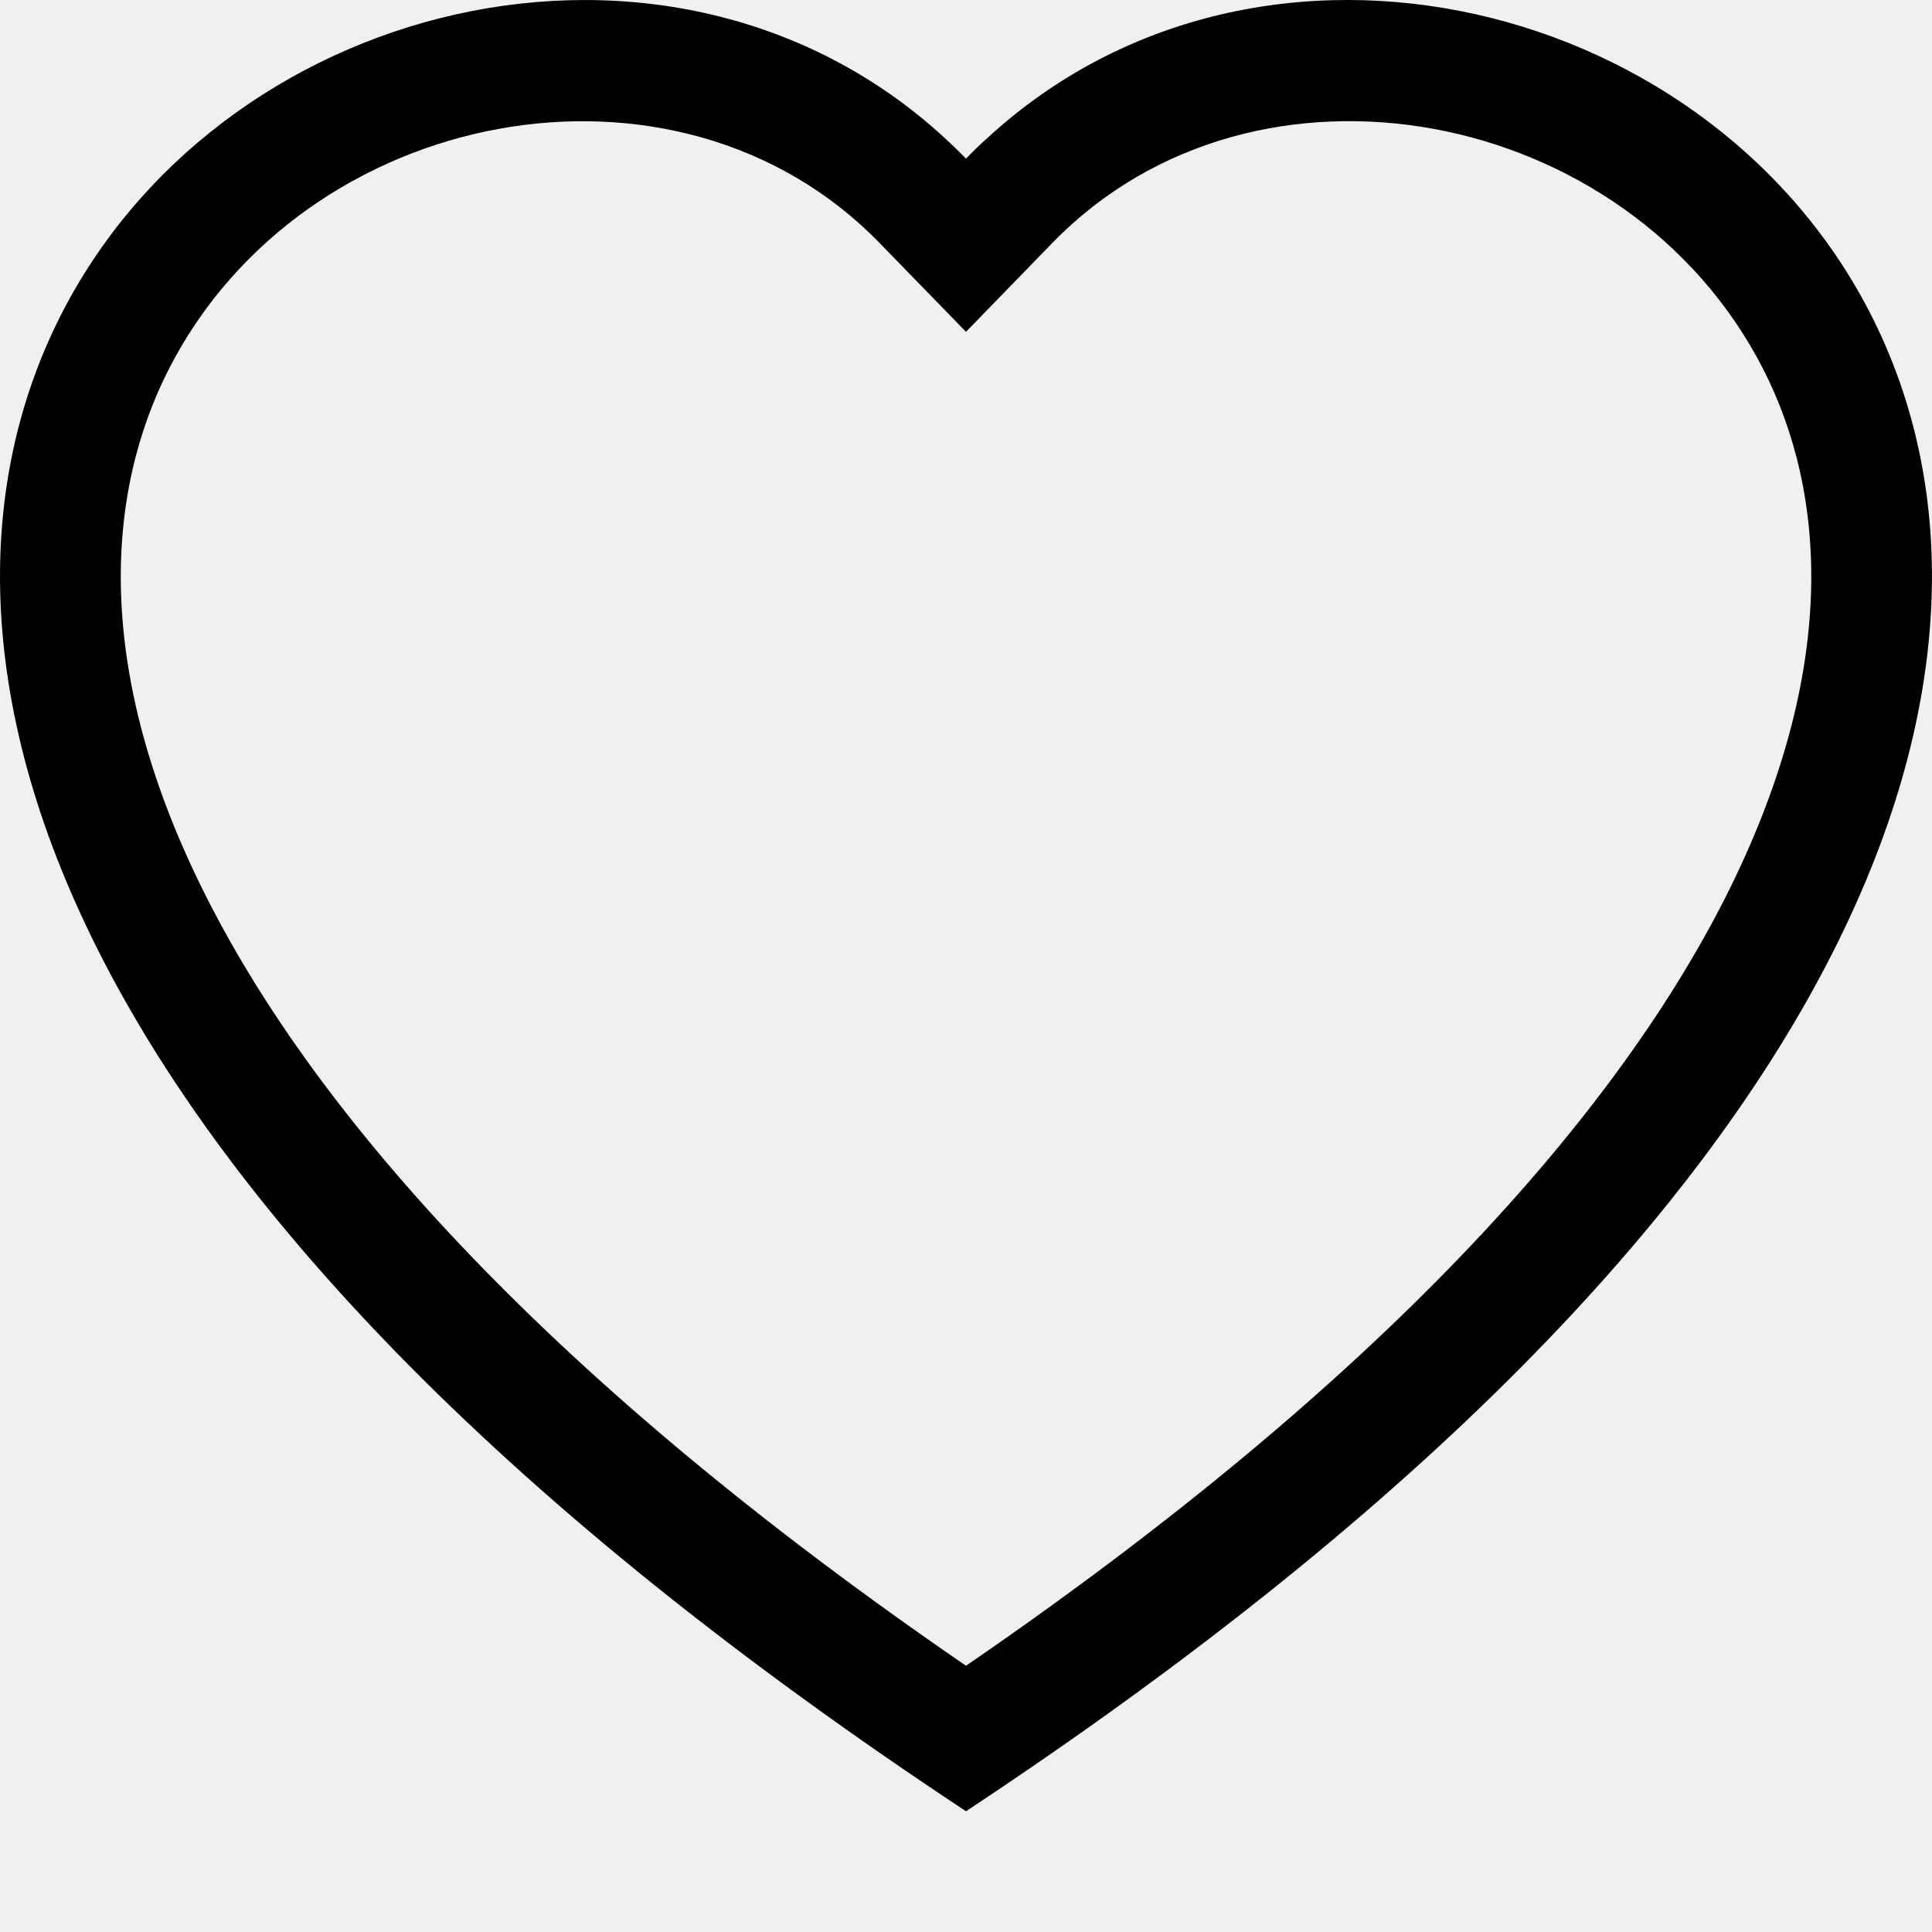
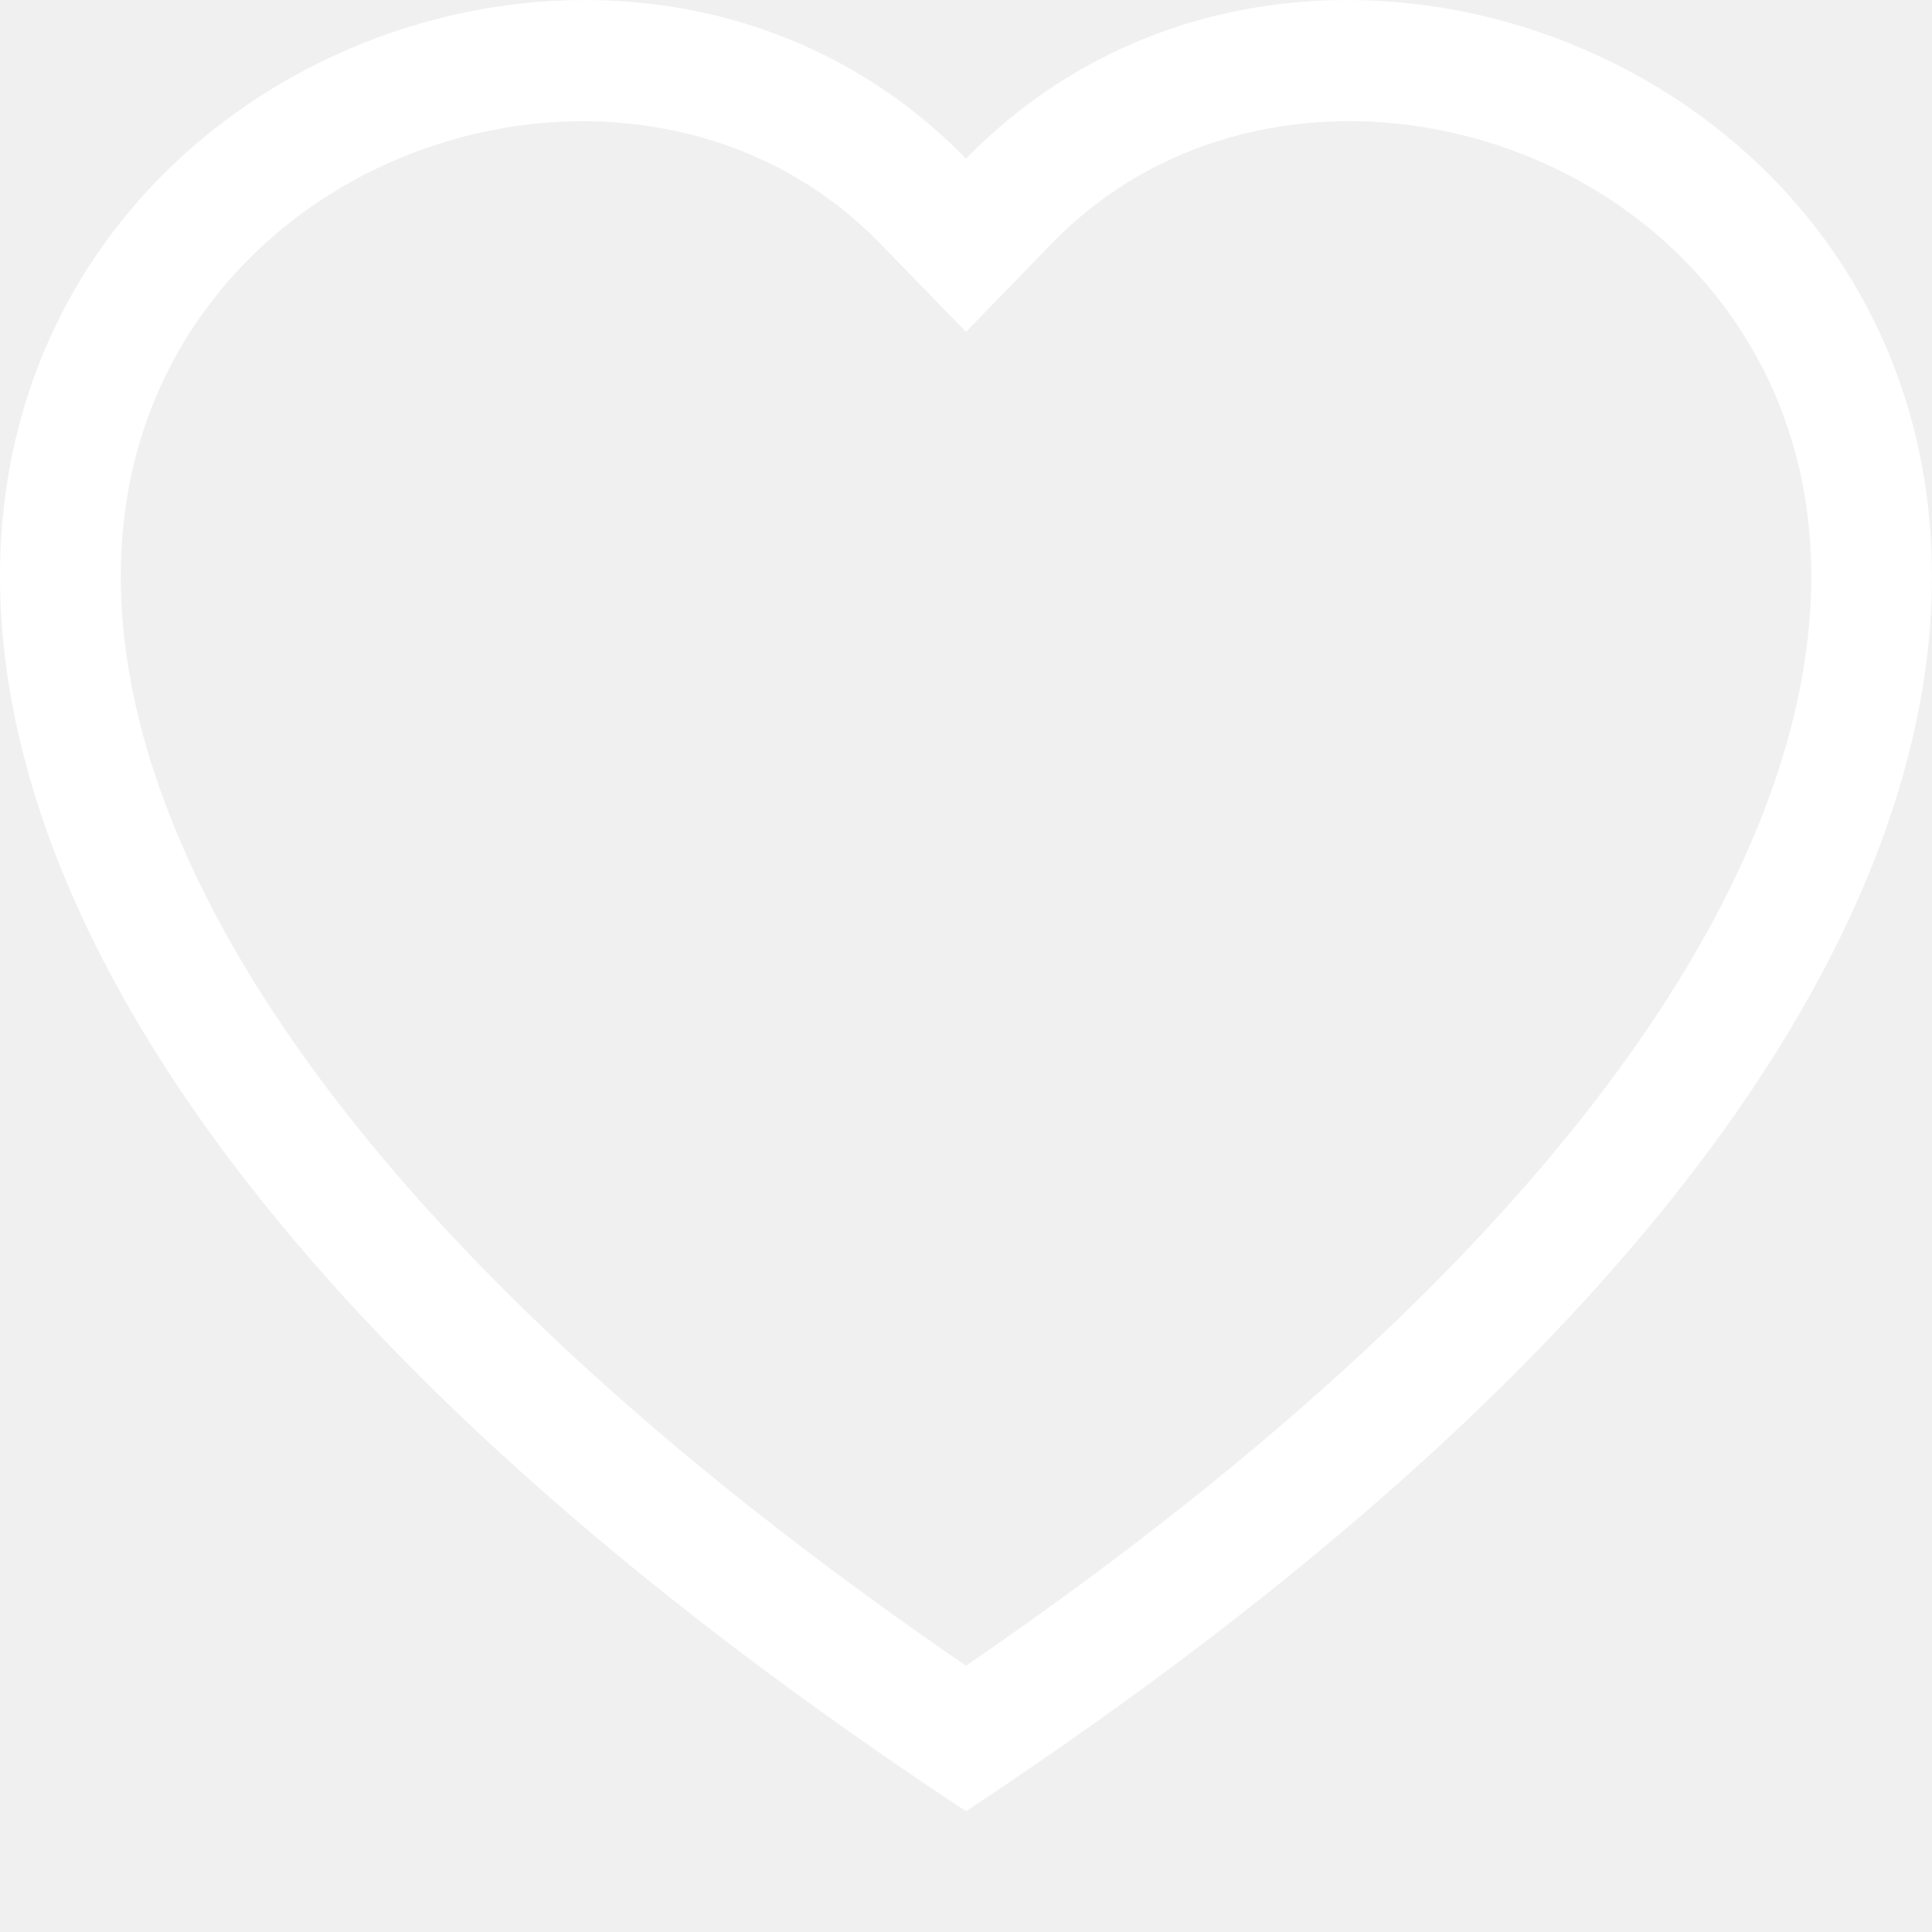
<svg xmlns="http://www.w3.org/2000/svg" width="16" height="16" viewBox="0 0 16 16" fill="none">
  <g clip-path="url(#clip0_187_6431)">
-     <path d="M8 2.748L7.283 2.011C5.6 0.281 2.514 0.878 1.4 3.053C0.877 4.076 0.759 5.553 1.714 7.438C2.634 9.253 4.548 11.427 8 13.795C11.452 11.427 13.365 9.253 14.286 7.438C15.241 5.552 15.124 4.076 14.6 3.053C13.486 0.878 10.4 0.28 8.717 2.01L8 2.748ZM8 15C-7.333 4.868 3.279 -3.04 7.824 1.143C7.884 1.198 7.943 1.255 8 1.314C8.056 1.255 8.115 1.198 8.176 1.144C12.72 -3.042 23.333 4.867 8 15Z" fill="black" />
+     <path d="M8 2.748L7.283 2.011C5.6 0.281 2.514 0.878 1.4 3.053C0.877 4.076 0.759 5.553 1.714 7.438C2.634 9.253 4.548 11.427 8 13.795C11.452 11.427 13.365 9.253 14.286 7.438C15.241 5.552 15.124 4.076 14.6 3.053C13.486 0.878 10.4 0.28 8.717 2.01L8 2.748ZM8 15C-7.333 4.868 3.279 -3.04 7.824 1.143C7.884 1.198 7.943 1.255 8 1.314C8.056 1.255 8.115 1.198 8.176 1.144C12.72 -3.042 23.333 4.867 8 15Z" fill="white" />
  </g>
  <defs>
    <clipPath id="clip0_187_6431">
      <rect width="16" height="16" fill="white" />
    </clipPath>
  </defs>
</svg>
